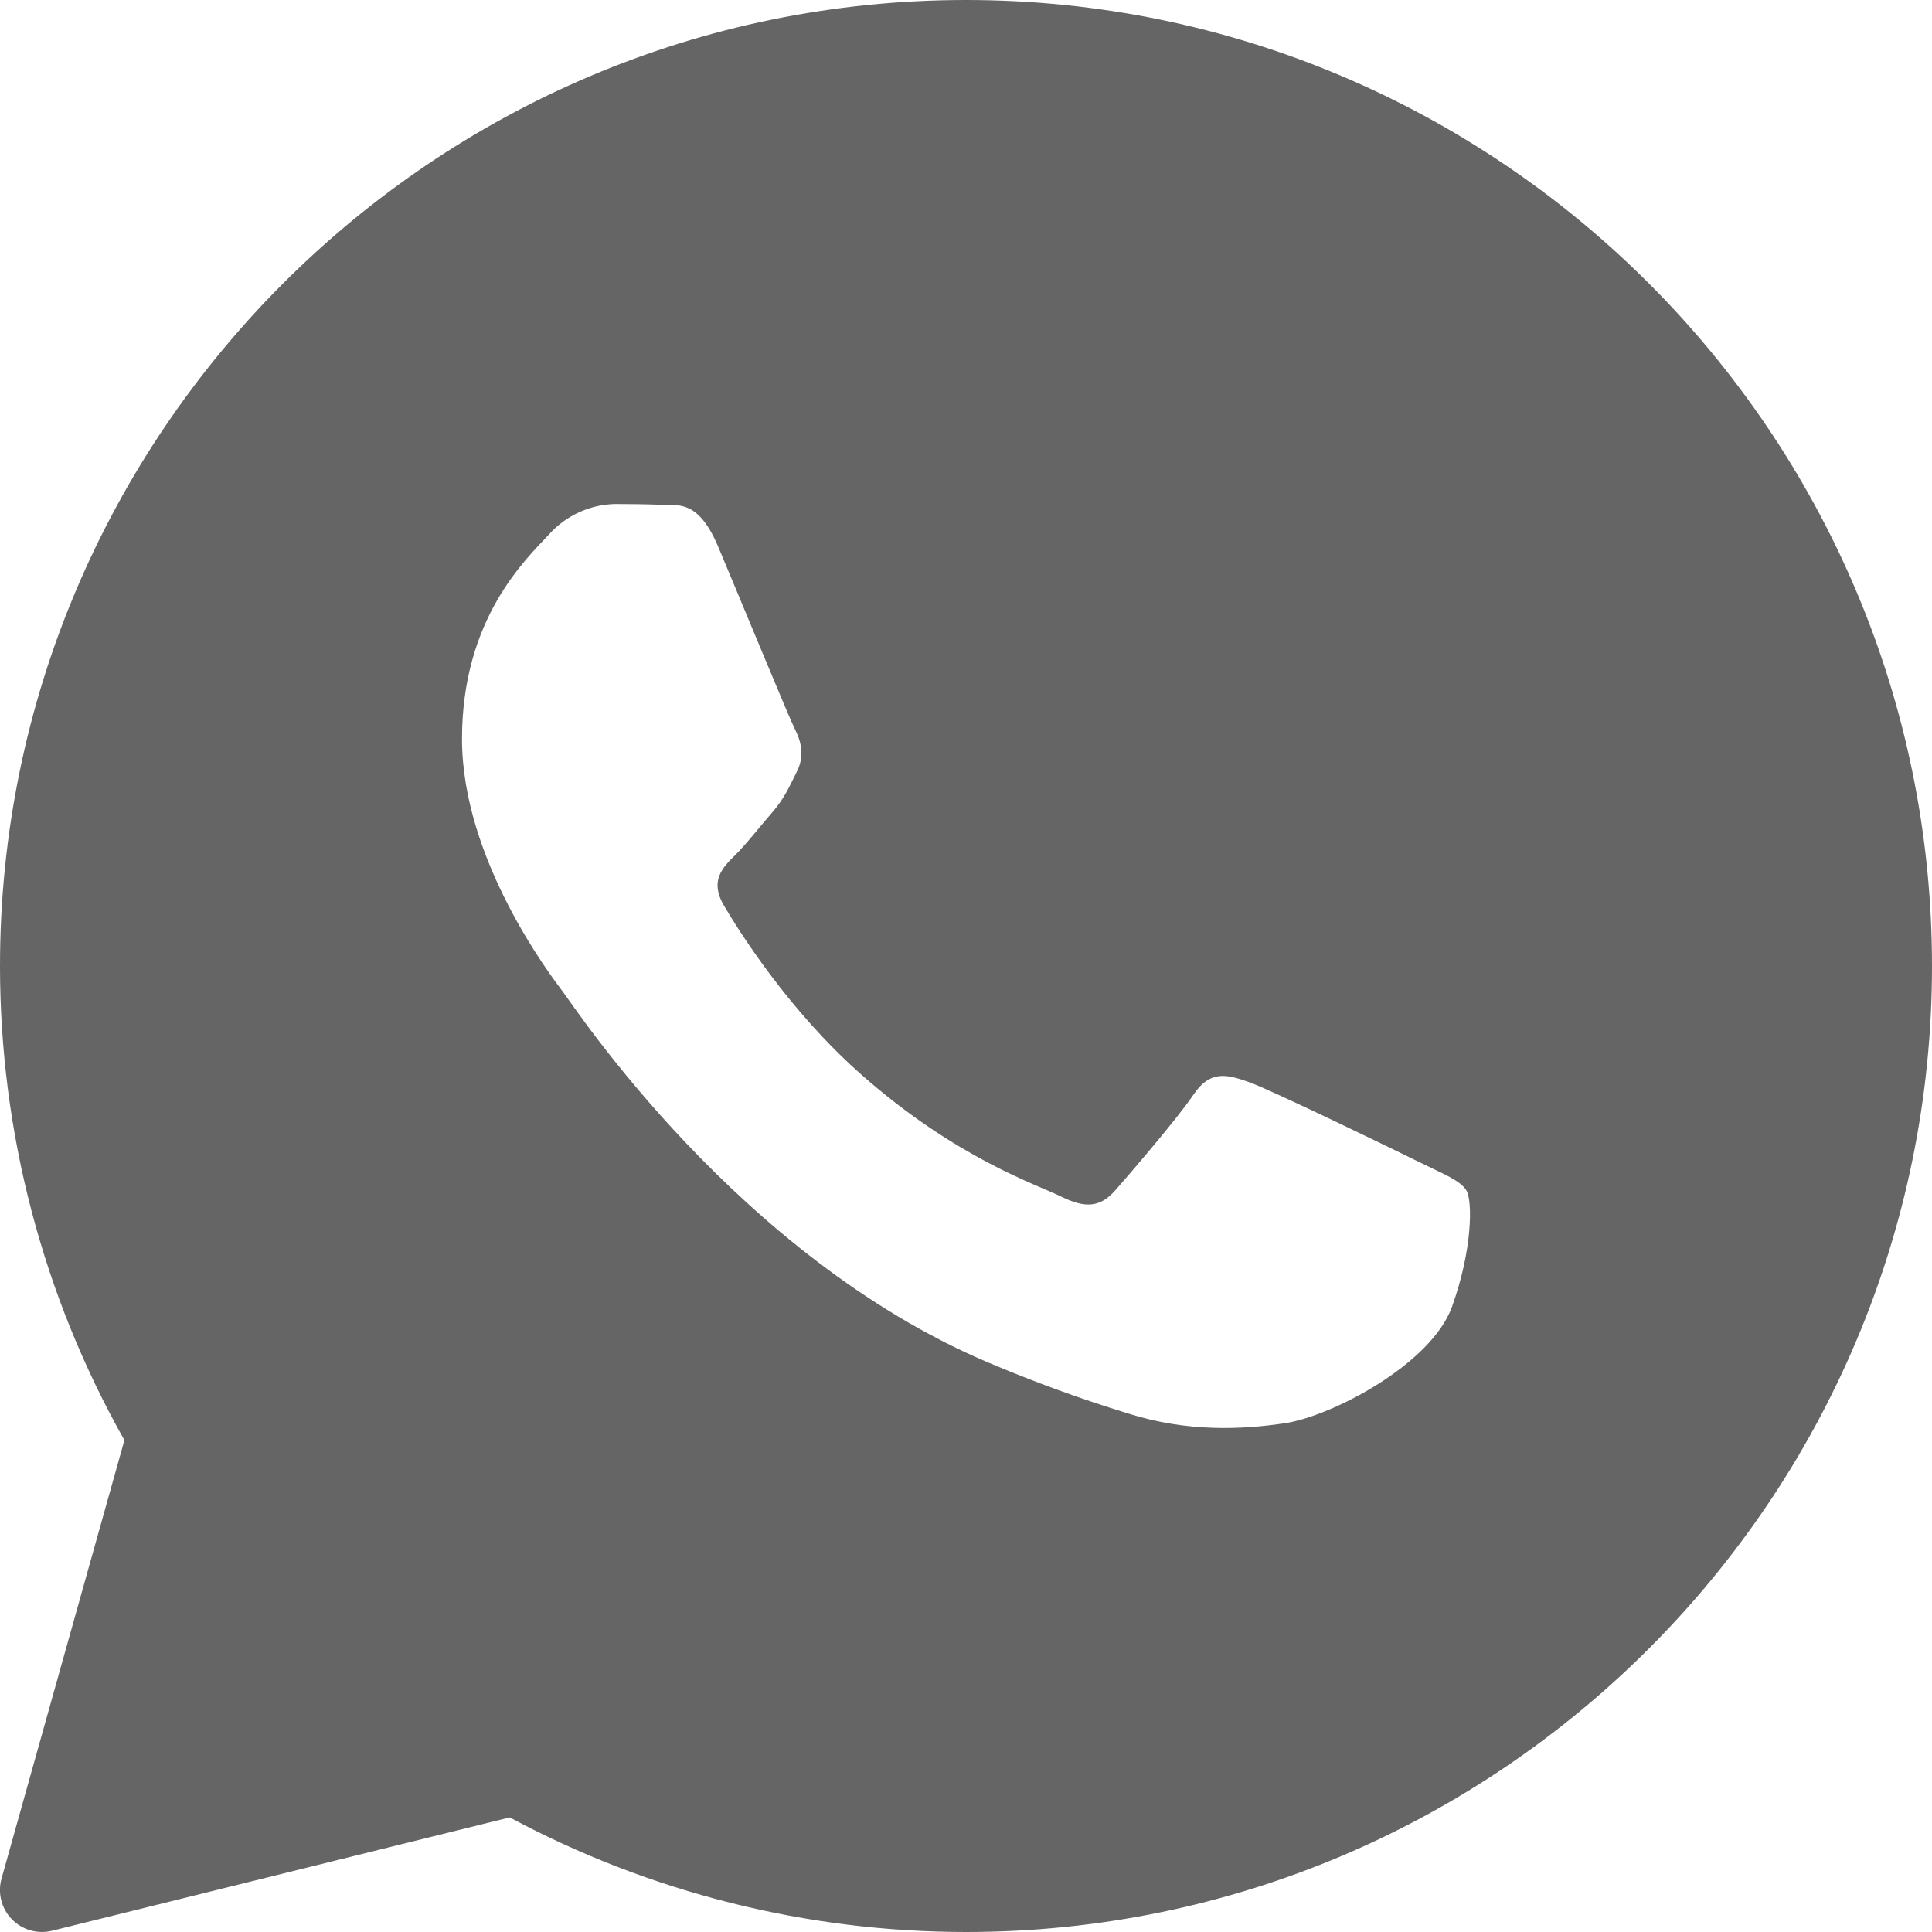
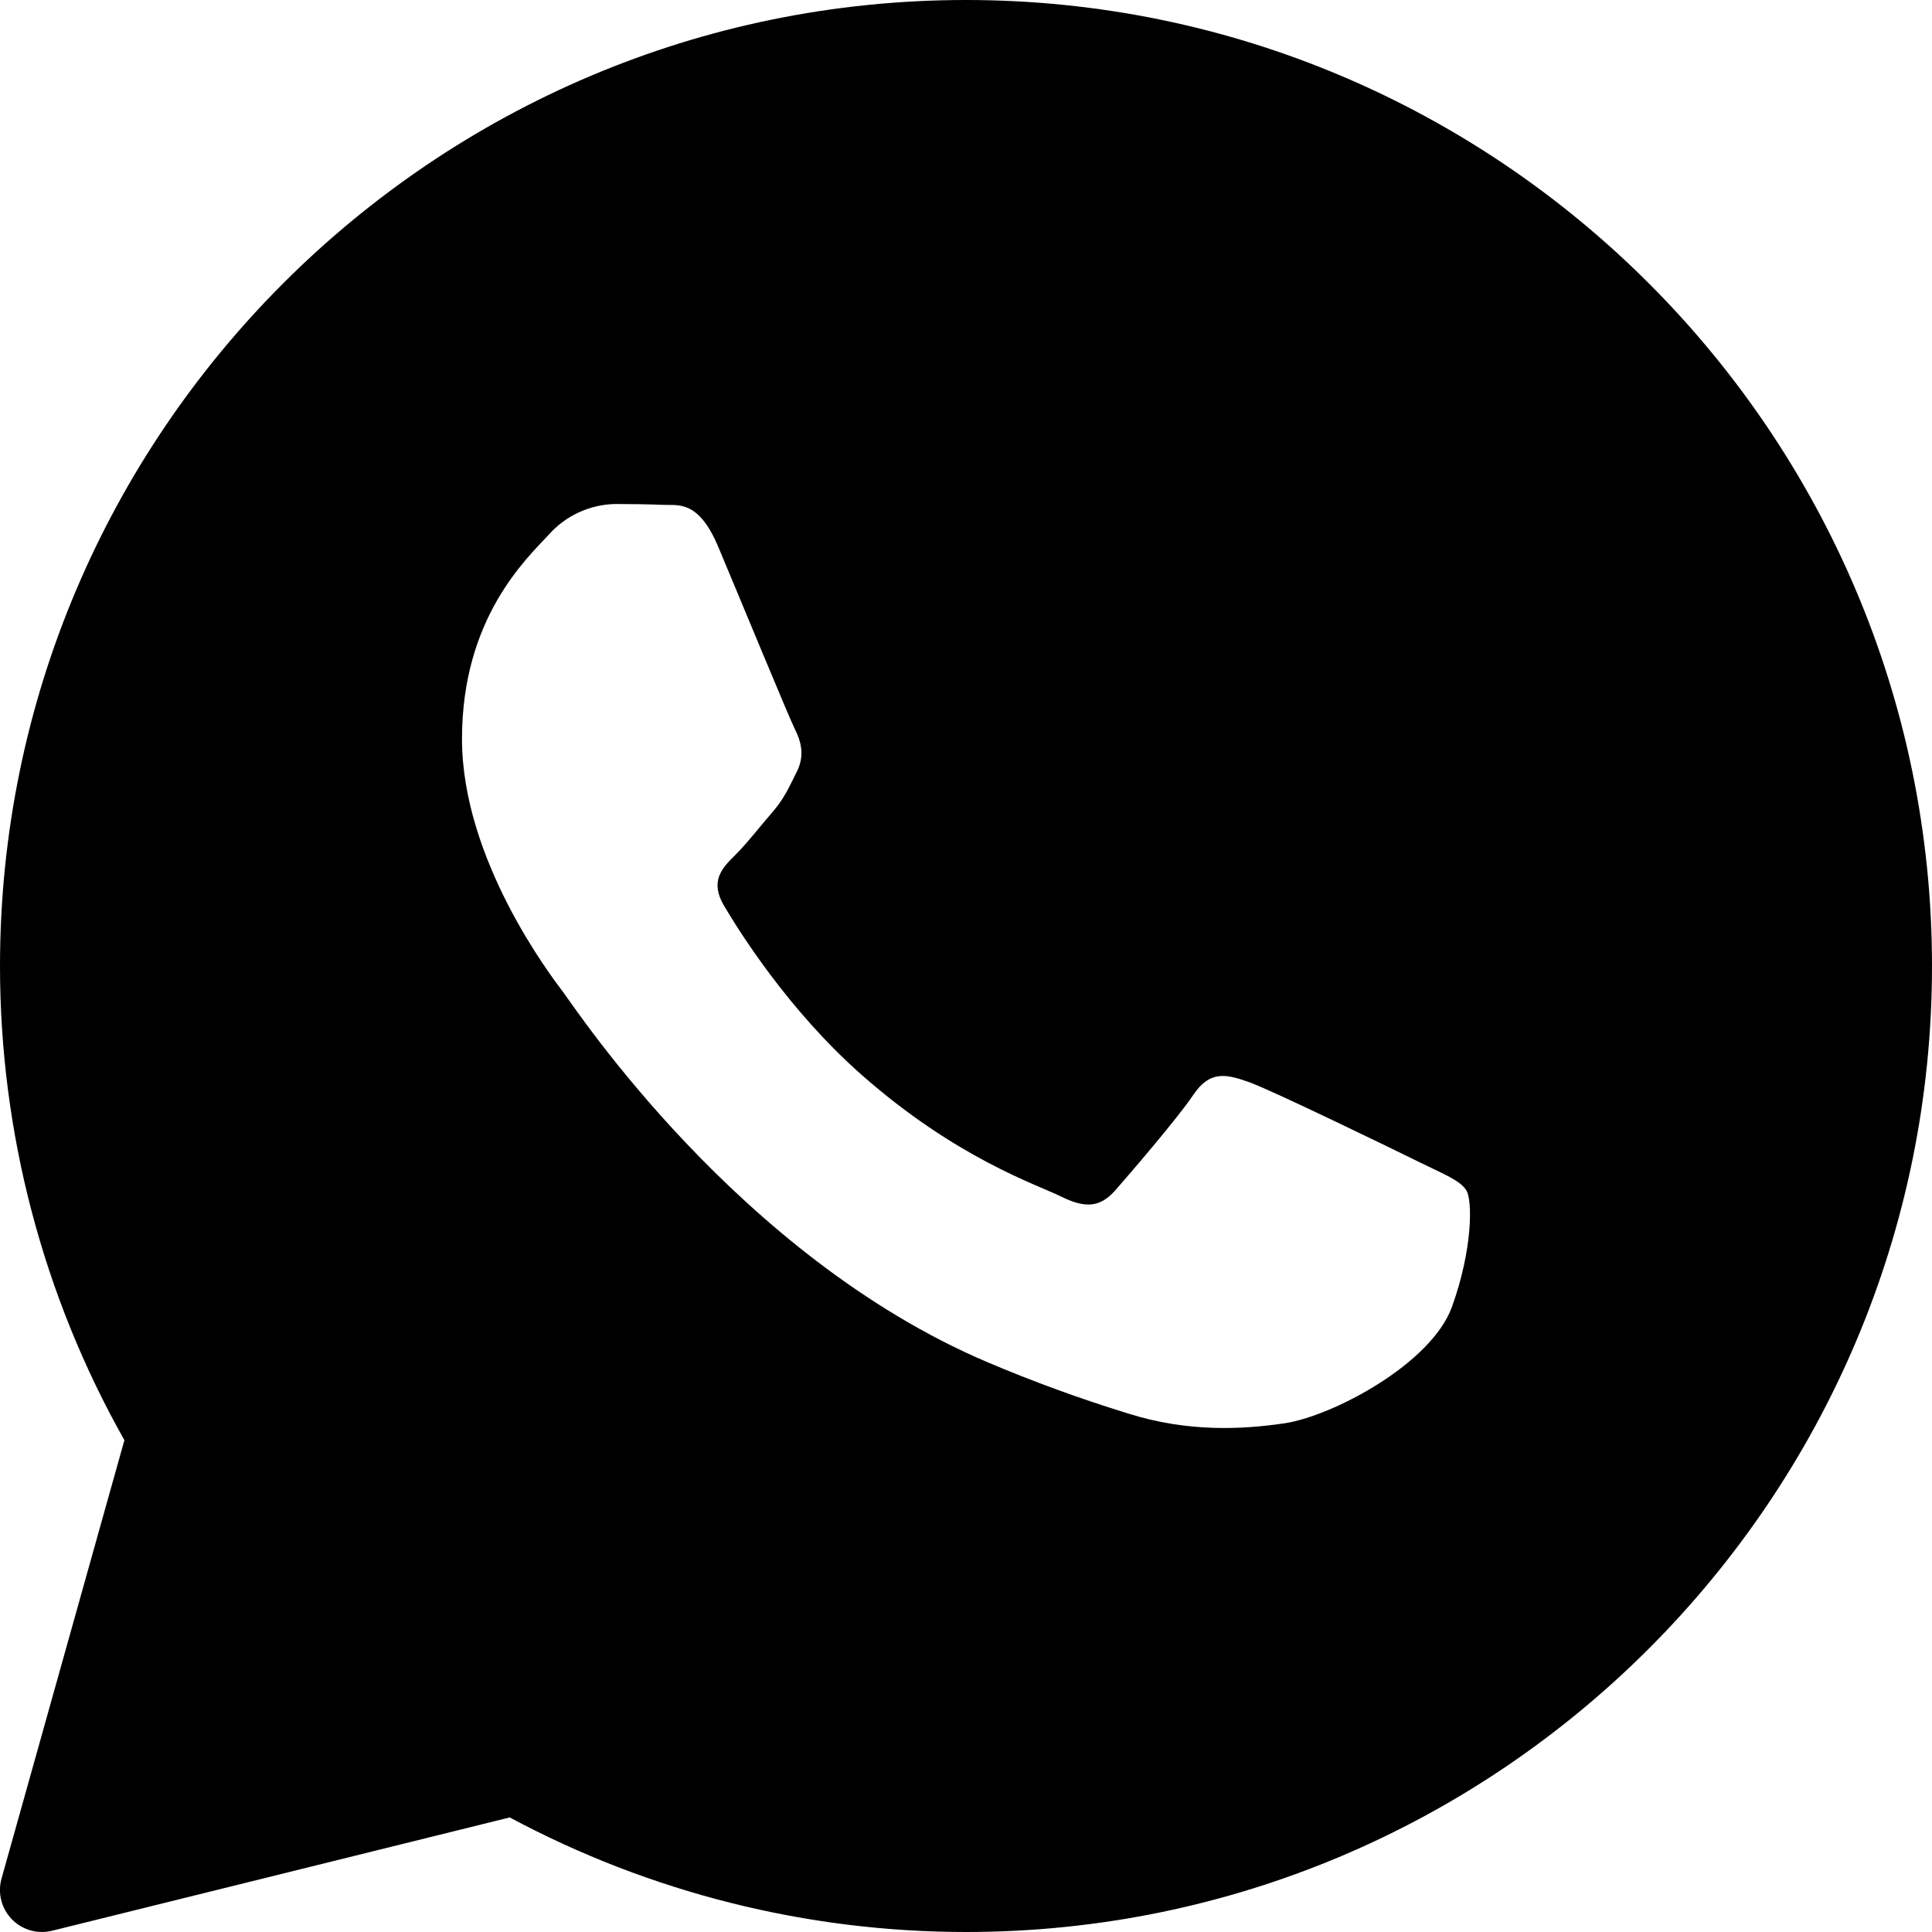
<svg xmlns="http://www.w3.org/2000/svg" width="23" height="23" fill="none">
-   <path d="M11.5 0C5.159 0 0 5.159 0 11.5c0 1.98.511 3.927 1.481 5.645l-1.463 5.22a.5.5 0 00.602.62l5.448-1.349A11.507 11.507 0 0011.5 23C17.841 23 23 17.841 23 11.5S17.841 0 11.5 0zm5.785 15.558c-.246.681-1.426 1.302-1.993 1.386-.509.075-1.153.107-1.86-.116a17.303 17.303 0 01-1.683-.614c-2.962-1.263-4.896-4.207-5.044-4.402-.147-.194-1.205-1.58-1.205-3.015s.762-2.14 1.033-2.432A1.09 1.09 0 017.321 6c.197 0 .393.003.566.01.181.01.425-.068.664.501.246.584.837 2.019.91 2.165.074.146.123.316.025.511s-.147.316-.295.487c-.148.17-.31.38-.443.51-.148.146-.302.304-.13.596s.765 1.246 1.643 2.019c1.128.993 2.079 1.301 2.374 1.447.295.146.467.121.64-.073.171-.195.737-.851.934-1.143.197-.291.393-.243.665-.146.27.097 1.722.802 2.017.948.295.146.492.219.566.34.074.121.074.705-.172 1.386z" fill="#666566" />
+   <path d="M11.5 0C5.159 0 0 5.159 0 11.5c0 1.98.511 3.927 1.481 5.645l-1.463 5.22a.5.5 0 00.602.62l5.448-1.349A11.507 11.507 0 0011.5 23C17.841 23 23 17.841 23 11.5S17.841 0 11.5 0zm5.785 15.558c-.246.681-1.426 1.302-1.993 1.386-.509.075-1.153.107-1.86-.116a17.303 17.303 0 01-1.683-.614c-2.962-1.263-4.896-4.207-5.044-4.402-.147-.194-1.205-1.58-1.205-3.015s.762-2.14 1.033-2.432A1.09 1.09 0 017.321 6c.197 0 .393.003.566.01.181.01.425-.068.664.501.246.584.837 2.019.91 2.165.074.146.123.316.025.511s-.147.316-.295.487c-.148.17-.31.38-.443.51-.148.146-.302.304-.13.596s.765 1.246 1.643 2.019c1.128.993 2.079 1.301 2.374 1.447.295.146.467.121.64-.073.171-.195.737-.851.934-1.143.197-.291.393-.243.665-.146.27.097 1.722.802 2.017.948.295.146.492.219.566.34.074.121.074.705-.172 1.386z" fill="#000" />
</svg>
